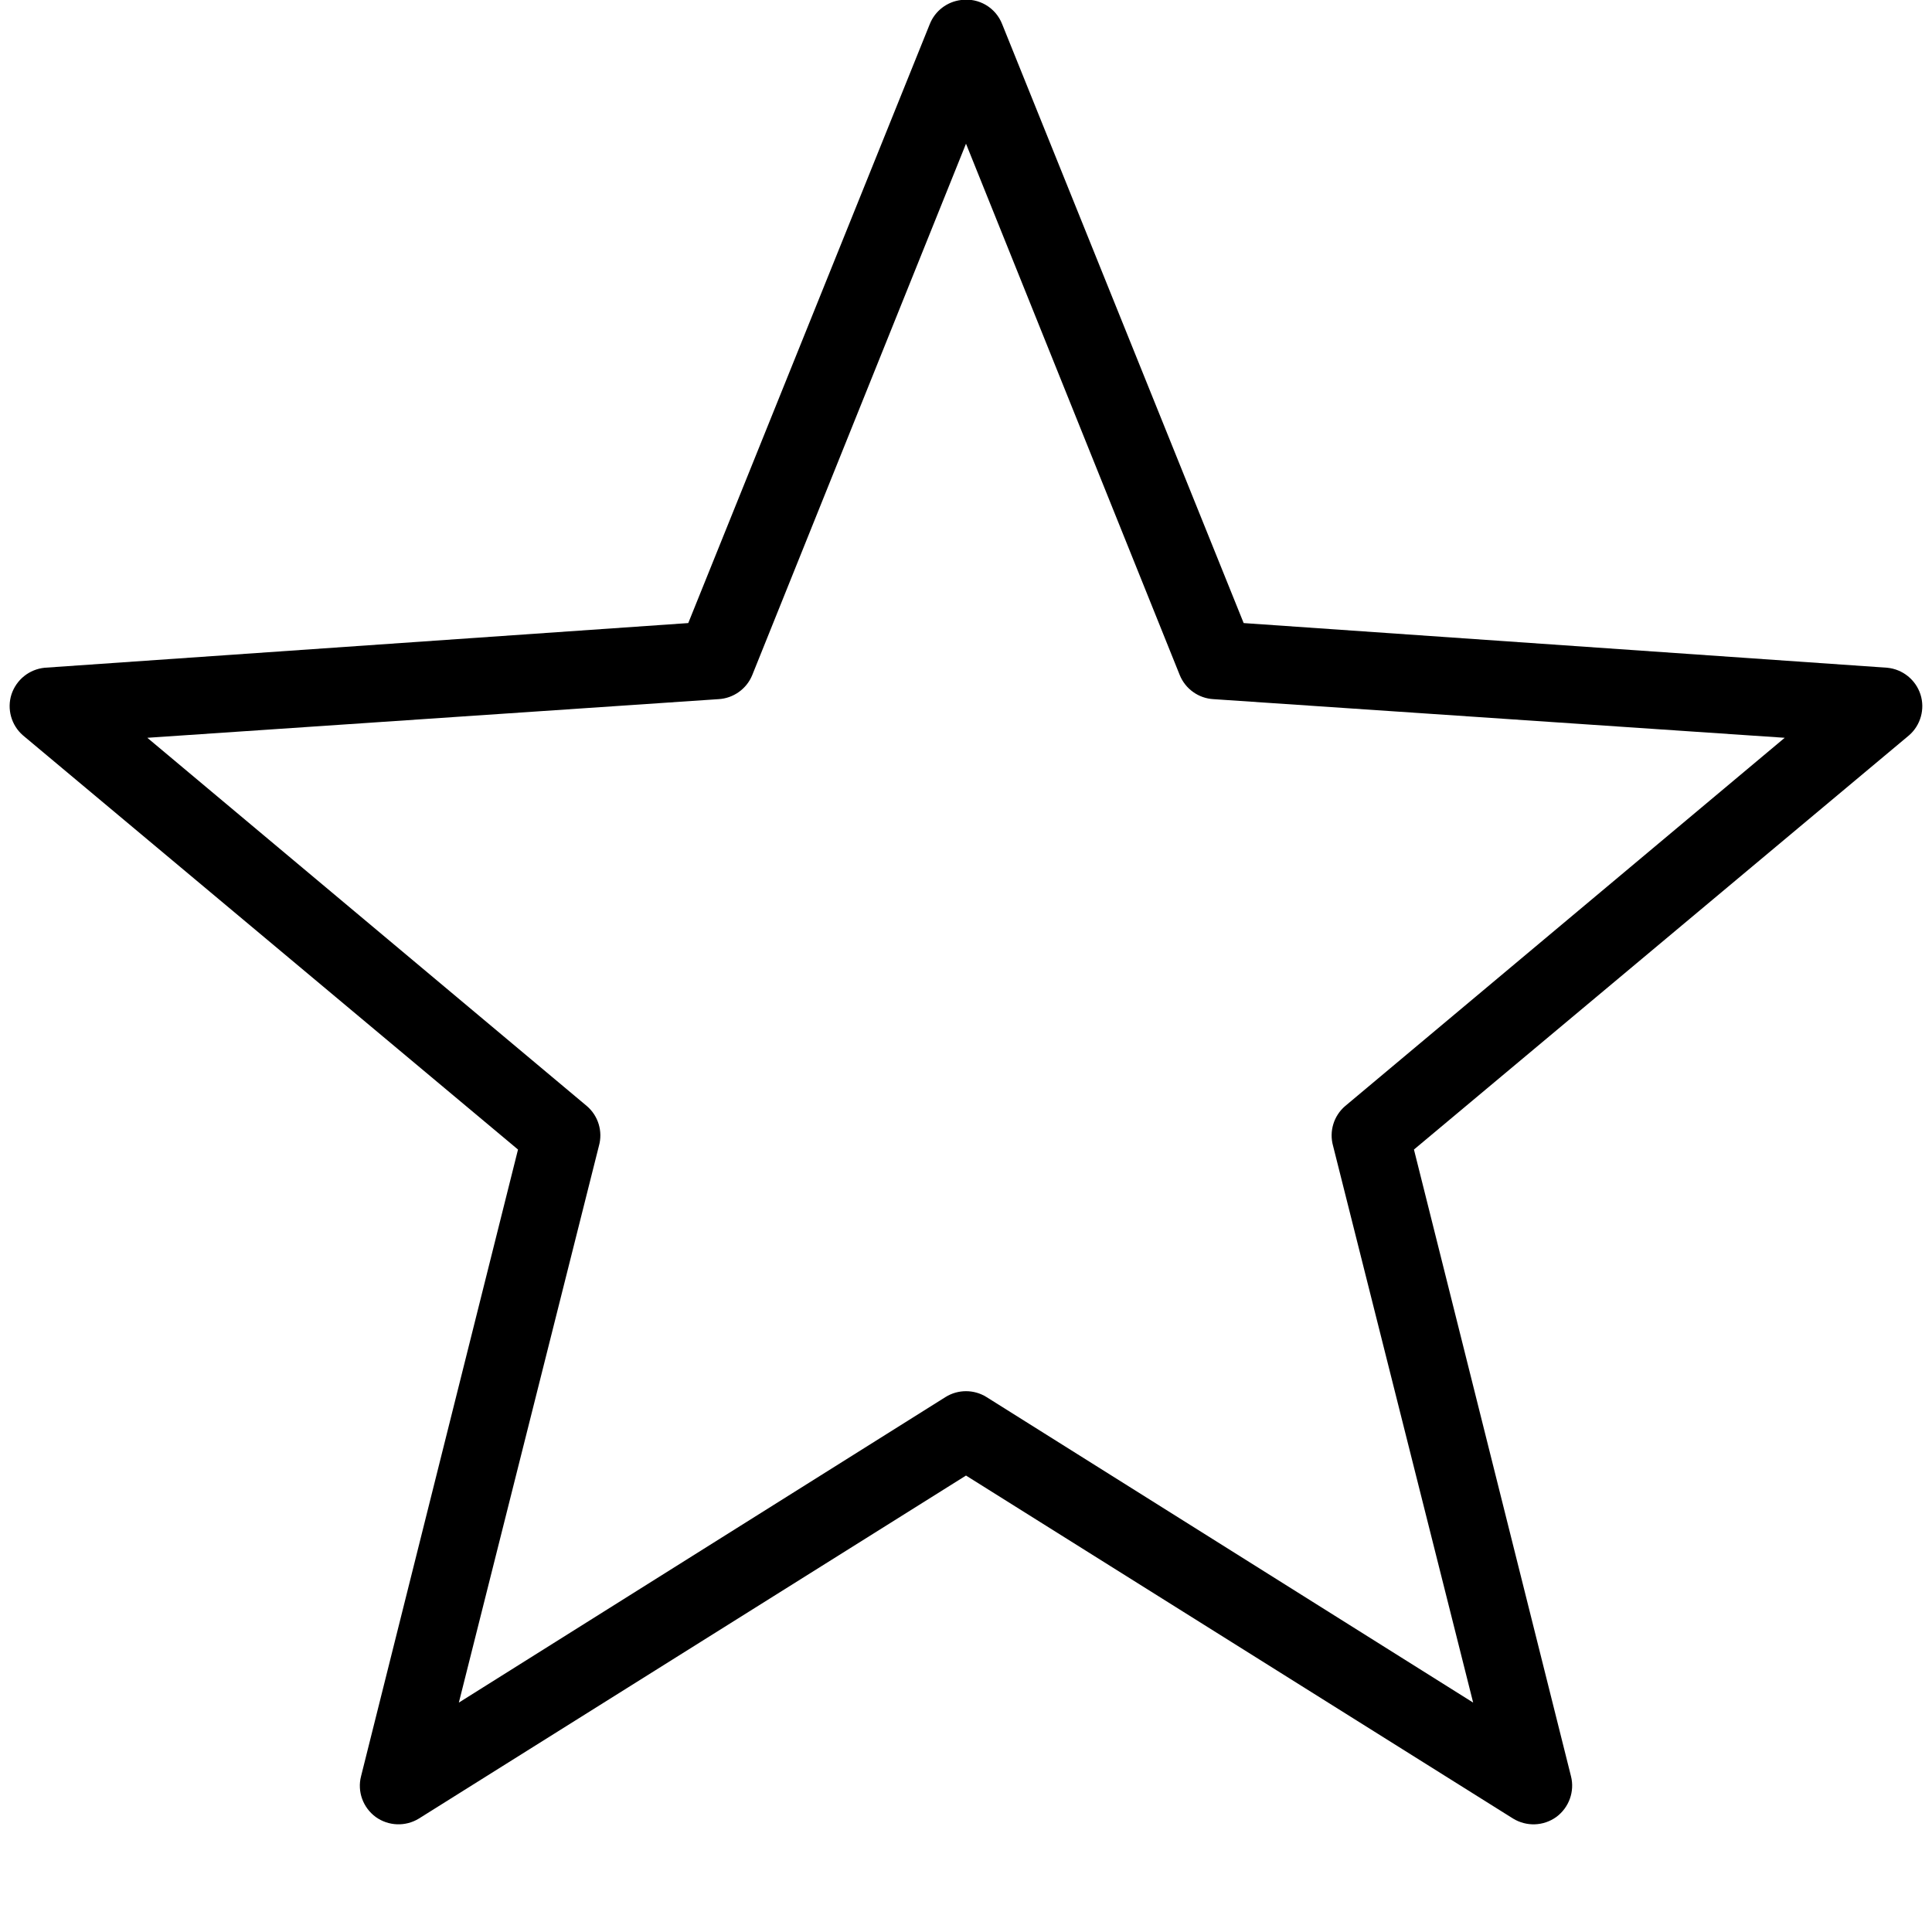
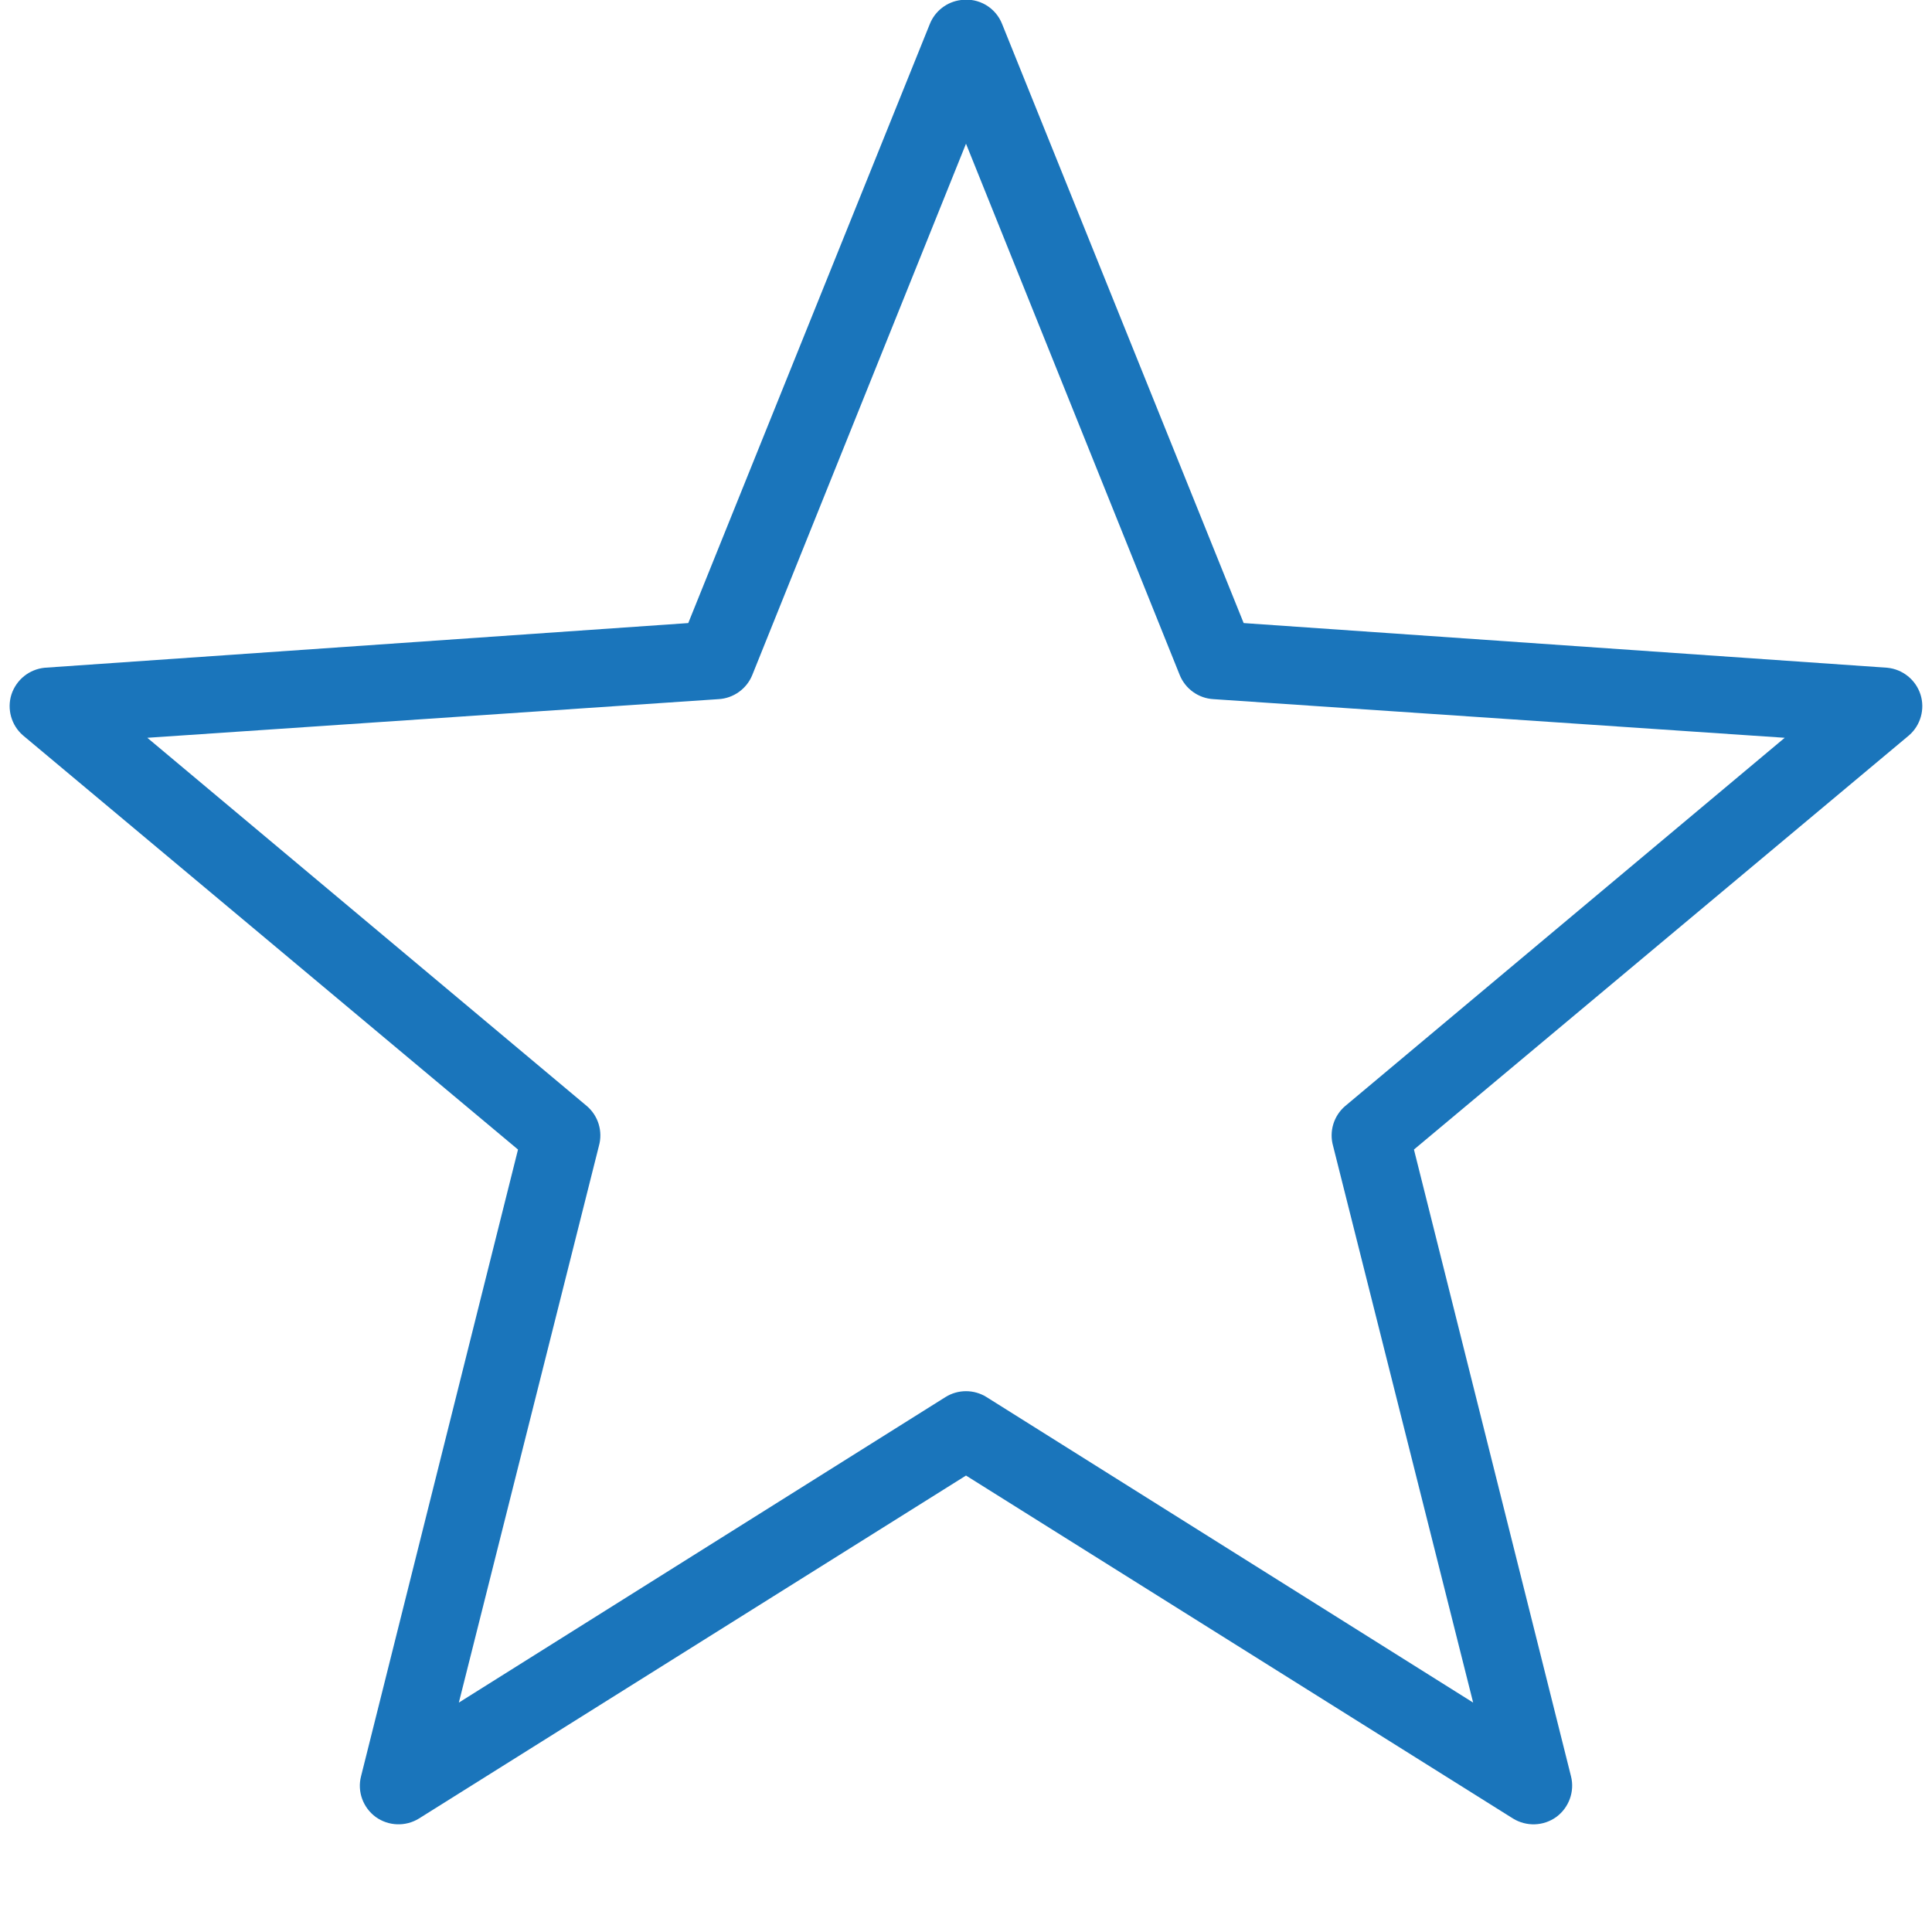
<svg xmlns="http://www.w3.org/2000/svg" viewBox="0 0 50 50" width="24" height="24">
-   <path d="M24.875 0a1 1 0 0 0-.813.625l-6.25 15.5-16.656 1.156c-.398.04-.734.309-.86.692-.12.379-.003.797.298 1.058L13.406 29.75 9.344 45.969c-.102.394.05.812.379 1.054a1.01 1.01 0 0 0 1.12.04L25 38.187l14.156 8.876c.348.214.79.199 1.121-.04.328-.242.48-.66.38-1.054L36.593 29.75l12.812-10.719c.301-.261.418-.68.297-1.058a1.006 1.006 0 0 0-.86-.692l-16.656-1.156-6.25-15.5A.994.994 0 0 0 24.875 0zM25 3.719l5.531 13.75c.145.36.489.605.875.625l14.782 1-11.376 9.531a1 1 0 0 0-.312 1.031l3.625 14.407-12.594-7.907a1.002 1.002 0 0 0-1.062 0l-12.594 7.907L15.5 29.655a1 1 0 0 0-.313-1.031L3.813 19.094l14.78-1c.387-.02.731-.266.876-.625z" />
+   <path fill="#1a75bb" d="M24.875 0a1 1 0 0 0-.813.625l-6.25 15.5-16.656 1.156c-.398.04-.734.309-.86.692-.12.379-.003.797.298 1.058L13.406 29.75 9.344 45.969c-.102.394.05.812.379 1.054a1.01 1.01 0 0 0 1.12.04L25 38.187l14.156 8.876c.348.214.79.199 1.121-.04.328-.242.48-.66.38-1.054L36.593 29.75l12.812-10.719c.301-.261.418-.68.297-1.058a1.006 1.006 0 0 0-.86-.692l-16.656-1.156-6.25-15.5A.994.994 0 0 0 24.875 0zM25 3.719l5.531 13.75c.145.36.489.605.875.625l14.782 1-11.376 9.531a1 1 0 0 0-.312 1.031l3.625 14.407-12.594-7.907a1.002 1.002 0 0 0-1.062 0l-12.594 7.907L15.5 29.655a1 1 0 0 0-.313-1.031L3.813 19.094l14.78-1c.387-.02.731-.266.876-.625z" />
</svg>
